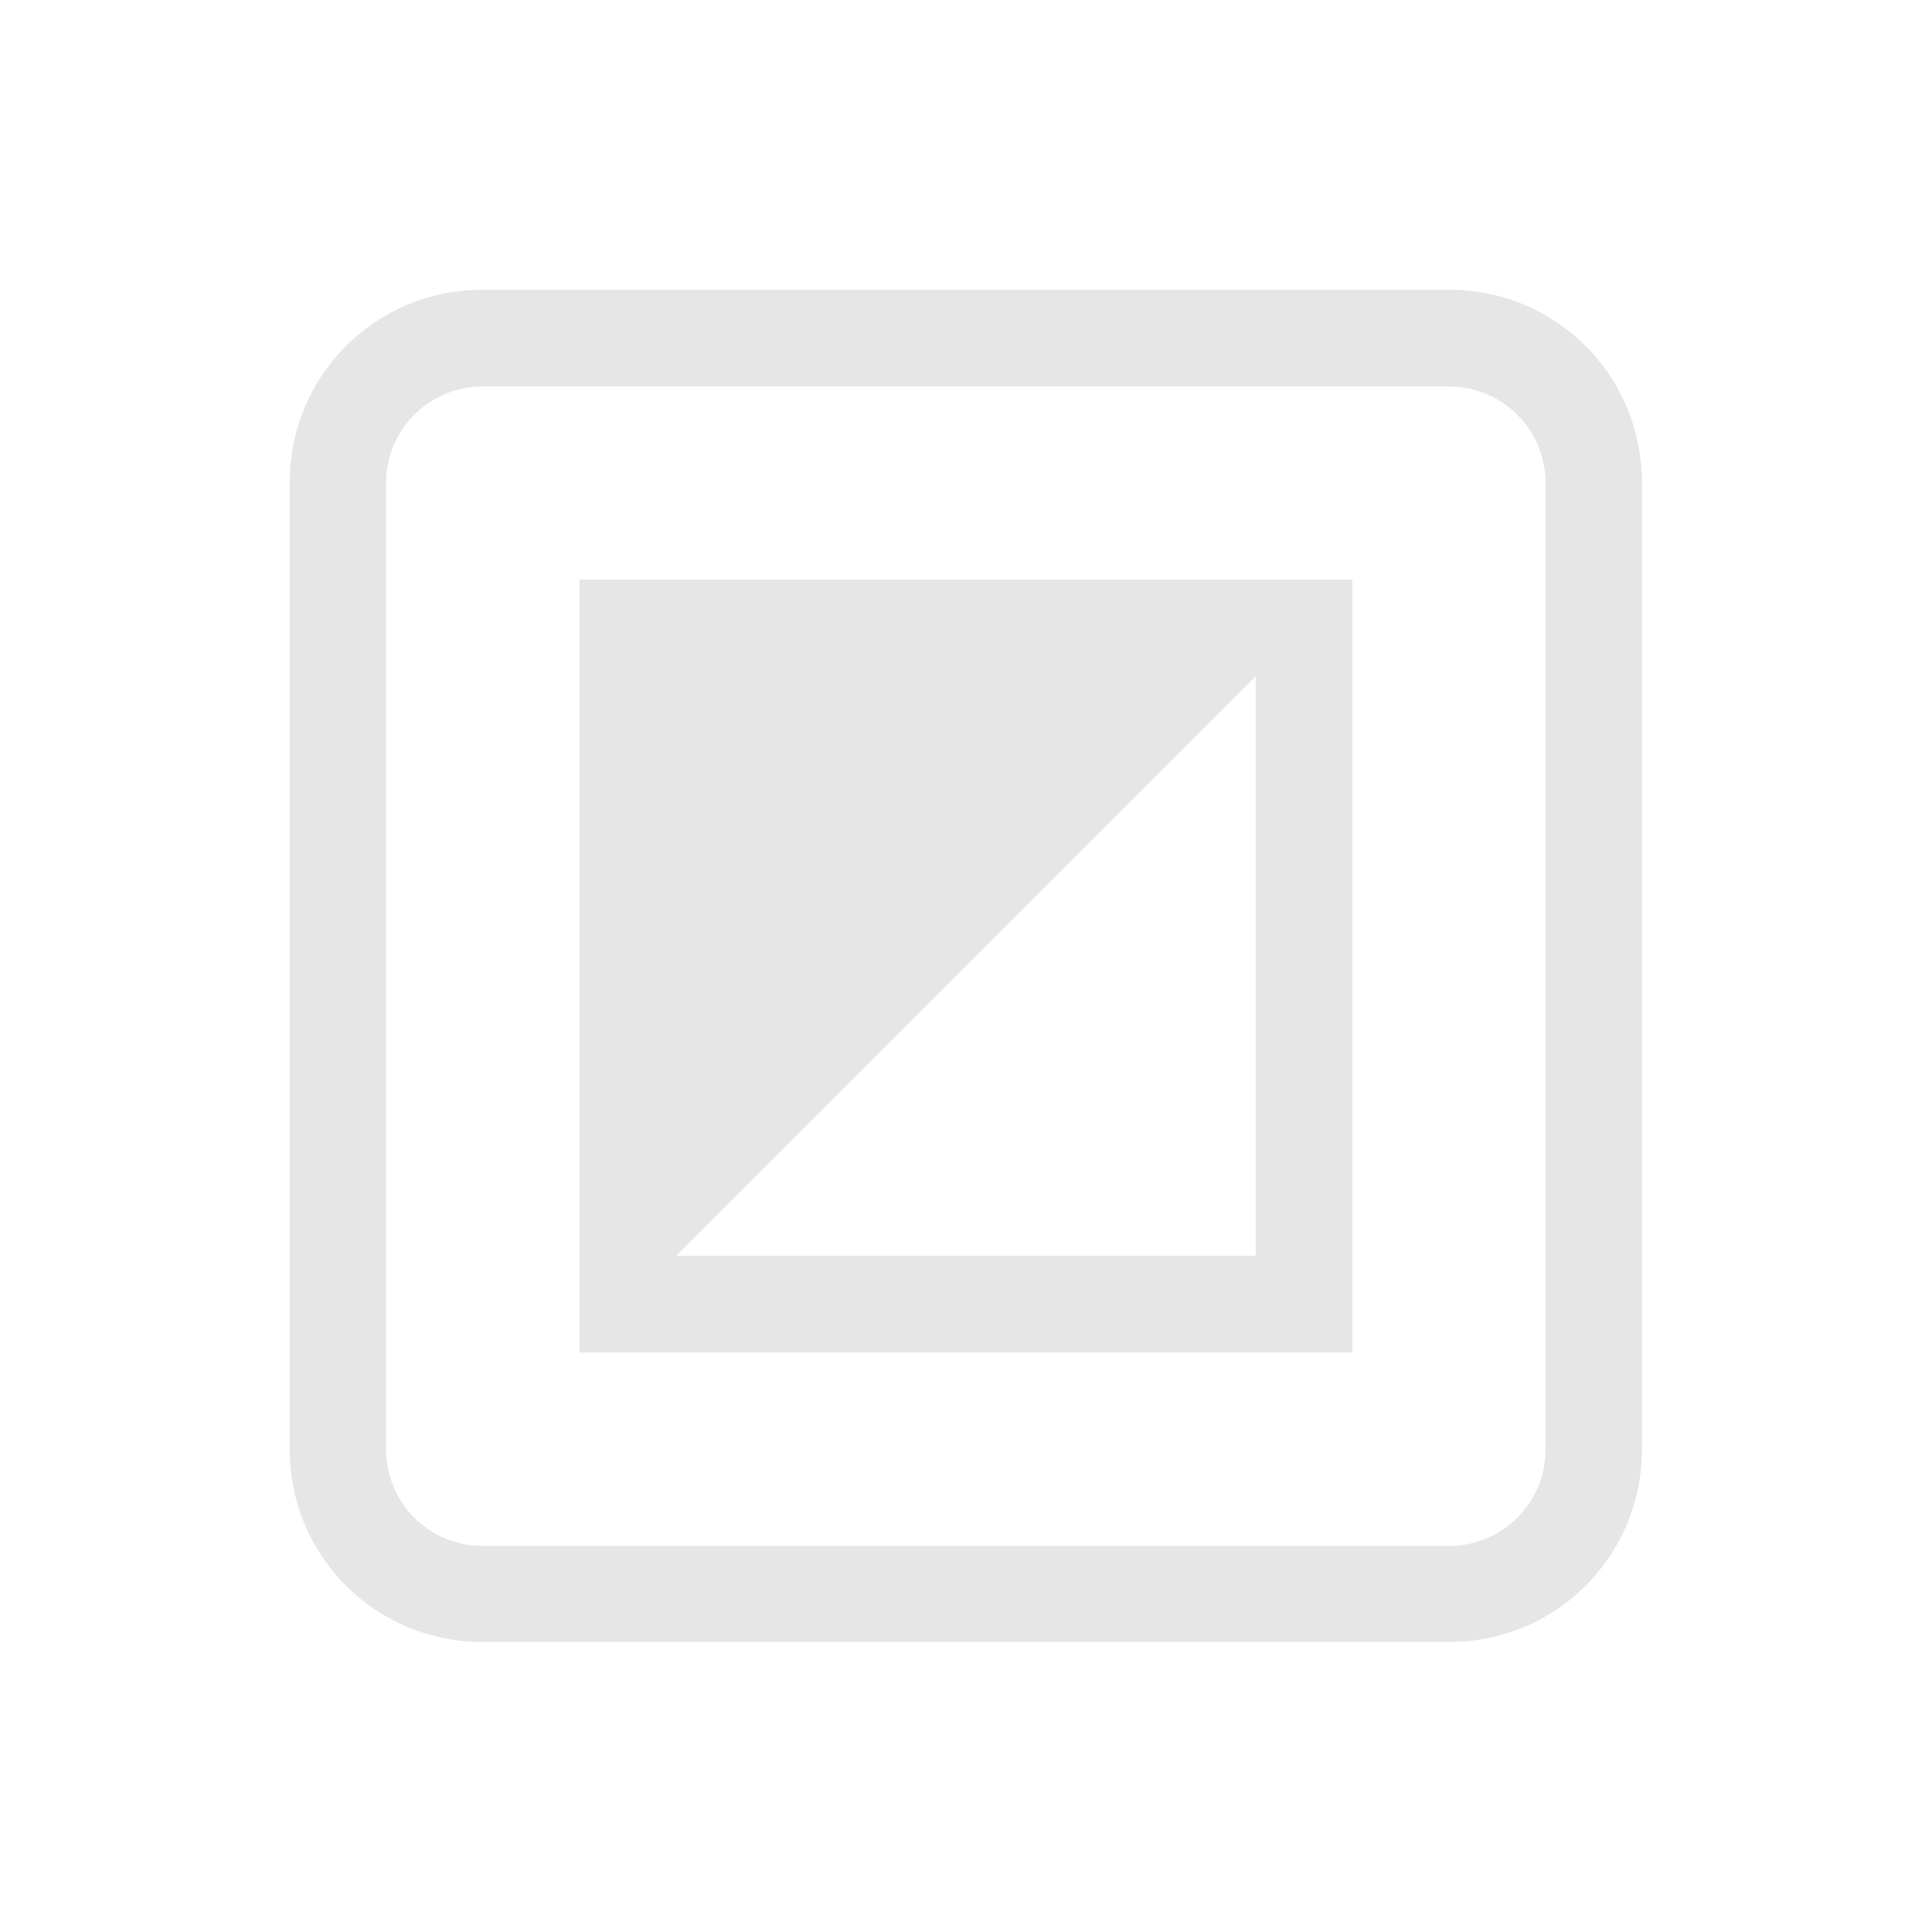
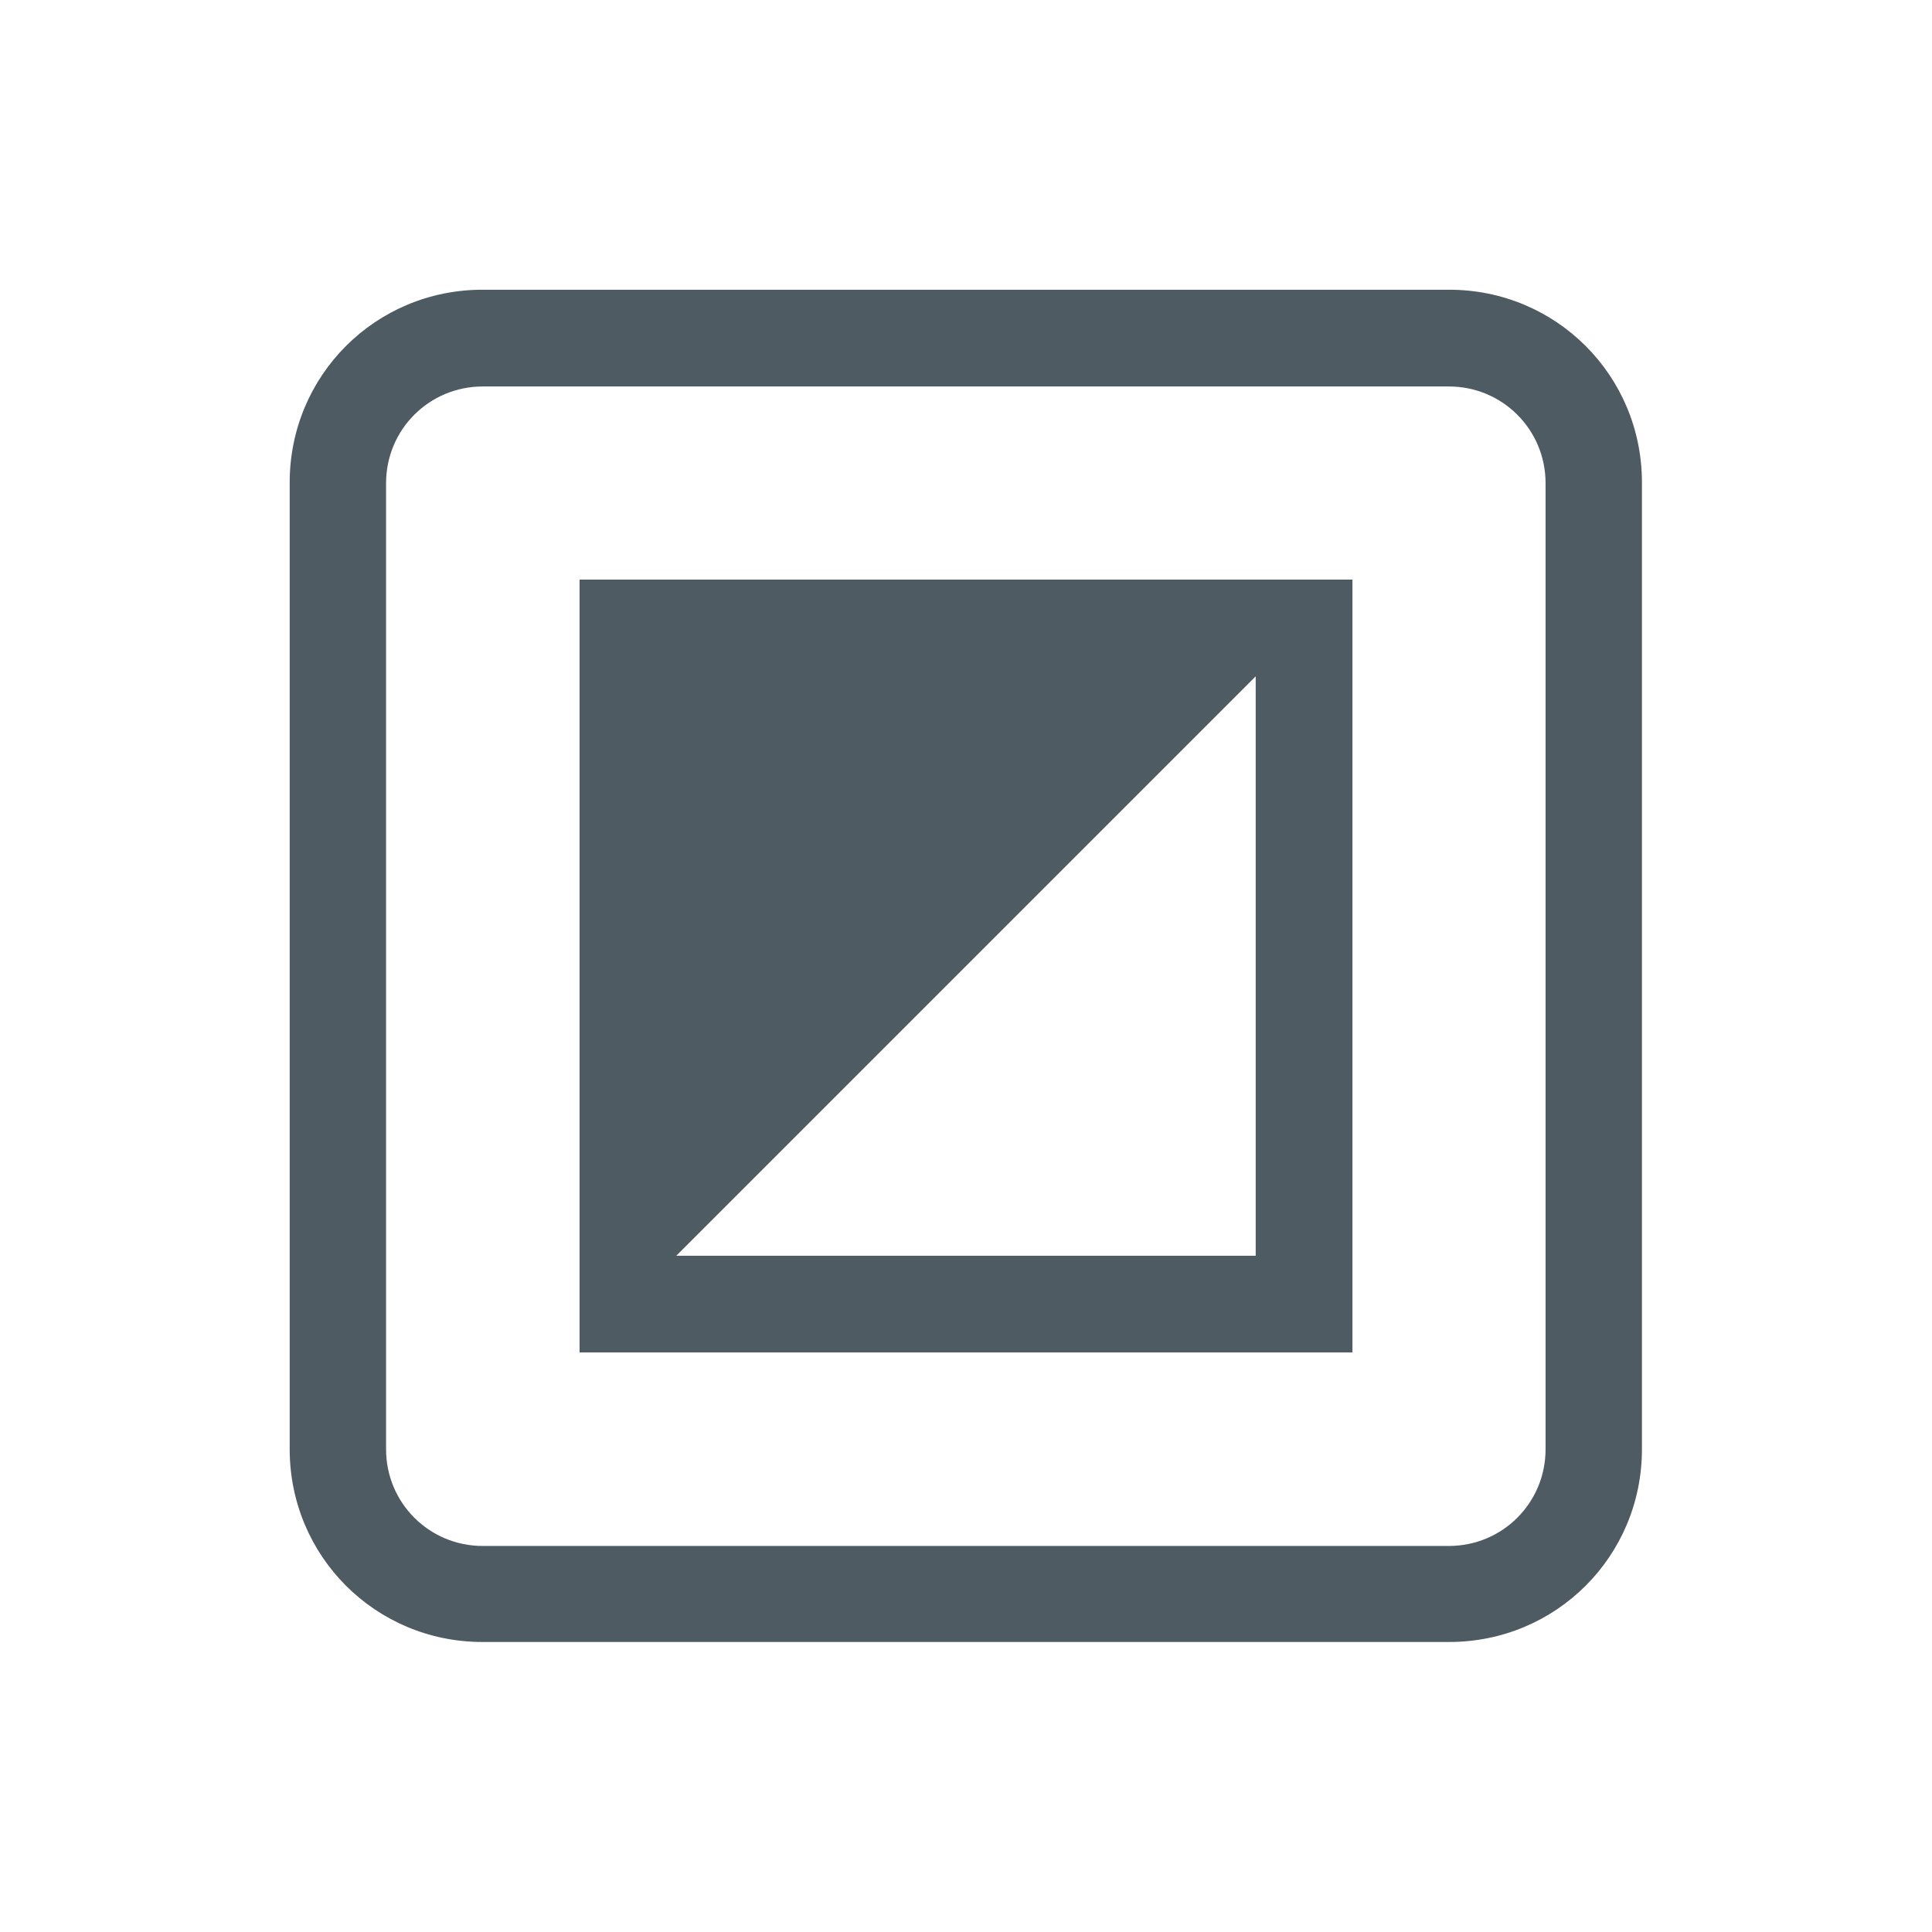
<svg xmlns="http://www.w3.org/2000/svg" width="20" height="20" viewBox="0 0 5.292 5.292" version="1.1" id="svg8">
  <defs id="defs2" />
  <g id="layer1" transform="translate(0,-291.7083)">
    <g transform="translate(47.3595,-89.69009)" id="layer1-3">
-       <path id="rect1954" d="m -46.038,382.192 c -0.293,0 -0.528,0.235 -0.528,0.528 v 2.648 c 0,0.293 0.235,0.528 0.528,0.528 h 2.648 c 0.293,0 0.528,-0.235 0.528,-0.528 v -2.648 c 0,-0.293 -0.235,-0.528 -0.528,-0.528 z m 10e-4,0.265 h 2.646 c 0.147,0 0.265,0.118 0.265,0.265 v 2.646 c 0,0.147 -0.118,0.265 -0.265,0.265 h -2.646 c -0.147,0 -0.265,-0.118 -0.265,-0.265 v -2.646 c 0,-0.147 0.118,-0.265 0.265,-0.265 z" style="opacity:1;fill:#e6e6e6;fill-opacity:1;stroke:#e6e6e6;stroke-width:0;stroke-linecap:square;stroke-linejoin:miter;stroke-miterlimit:4;stroke-dasharray:none;stroke-dashoffset:0;stroke-opacity:1;paint-order:stroke fill markers" />
-       <path style="opacity:1;fill:#e6e6e6;fill-opacity:1;stroke:#e6e6e6;stroke-width:0;stroke-linecap:square;stroke-linejoin:miter;stroke-miterlimit:4;stroke-dasharray:none;stroke-dashoffset:0;stroke-opacity:1;paint-order:stroke fill markers" d="m -45.772,382.986 v 2.117 h 2.117 v -2.117 z m 1.852,0.265 v 1.587 h -1.587 z" id="rect2118" />
+       <path id="rect1954" d="m -46.038,382.192 c -0.293,0 -0.528,0.235 -0.528,0.528 v 2.648 c 0,0.293 0.235,0.528 0.528,0.528 h 2.648 c 0.293,0 0.528,-0.235 0.528,-0.528 v -2.648 c 0,-0.293 -0.235,-0.528 -0.528,-0.528 z m 10e-4,0.265 h 2.646 c 0.147,0 0.265,0.118 0.265,0.265 v 2.646 c 0,0.147 -0.118,0.265 -0.265,0.265 h -2.646 c -0.147,0 -0.265,-0.118 -0.265,-0.265 v -2.646 c 0,-0.147 0.118,-0.265 0.265,-0.265 z" style="opacity:1;fill:#4f5b62;fill-opacity:1;stroke:#4f5b62;stroke-width:0;stroke-linecap:square;stroke-linejoin:miter;stroke-miterlimit:4;stroke-dasharray:none;stroke-dashoffset:0;stroke-opacity:1;paint-order:stroke fill markers" />
+       <path style="opacity:1;fill:#4f5b62;fill-opacity:1;stroke:#4f5b62;stroke-width:0;stroke-linecap:square;stroke-linejoin:miter;stroke-miterlimit:4;stroke-dasharray:none;stroke-dashoffset:0;stroke-opacity:1;paint-order:stroke fill markers" d="m -45.772,382.986 v 2.117 h 2.117 v -2.117 z m 1.852,0.265 v 1.587 h -1.587 z" id="rect2118" />
    </g>
    <g id="g847" transform="matrix(0.05207439,0,0,0.05207453,-0.9012516,282.412)">
      <g id="g851">
        <g id="g1059" transform="matrix(1.998622,0,0,1.998619,17.32448,-313.5231)">
          <path style="opacity:1;fill:none;fill-opacity:0.494;stroke:#ffffff00;stroke-width:0.07;stroke-linecap:round;stroke-linejoin:round;stroke-miterlimit:4;stroke-dasharray:none;stroke-dashoffset:0;stroke-opacity:1;paint-order:stroke fill markers" d="M 25.4,271.6 -8.0000008e-7,246.2 H 50.8 Z" id="path883" />
          <path id="path880" d="m 25.4,271.6 25.4,25.4 H 0 Z" style="opacity:1;fill:none;fill-opacity:0.494;stroke:#ffffff00;stroke-width:0.07;stroke-linecap:round;stroke-linejoin:round;stroke-miterlimit:4;stroke-dasharray:none;stroke-dashoffset:0;stroke-opacity:1;paint-order:stroke fill markers" />
          <rect ry="5.053" y="253.849" x="7.649" height="35.529" width="35.529" id="rect870" style="opacity:1;fill:none;fill-opacity:0.494;stroke:#ffffff00;stroke-width:0.062;stroke-linecap:round;stroke-linejoin:round;stroke-miterlimit:4;stroke-dasharray:none;stroke-dashoffset:0;stroke-opacity:1;paint-order:stroke fill markers" />
          <circle r="25.397" cy="271.6" cx="25.4" id="path872" style="opacity:1;fill:none;fill-opacity:0.494;stroke:#ffffff00;stroke-width:0.076;stroke-linecap:round;stroke-linejoin:round;stroke-miterlimit:4;stroke-dasharray:none;stroke-dashoffset:0;stroke-opacity:1;paint-order:stroke fill markers" />
          <circle transform="rotate(-45)" cx="-174.09" cy="210.011" r="12.656" id="path876" style="opacity:1;fill:none;fill-opacity:0.494;stroke:#ffffff00;stroke-width:0.074;stroke-linecap:round;stroke-linejoin:round;stroke-miterlimit:4;stroke-dasharray:none;stroke-dashoffset:0;stroke-opacity:1;paint-order:stroke fill markers" />
          <path id="path904" d="m 25.4,271.6 -25.4,25.4 v -50.8 z" style="opacity:1;fill:none;fill-opacity:0.494;stroke:#ffffff00;stroke-width:0.07;stroke-linecap:round;stroke-linejoin:round;stroke-miterlimit:4;stroke-dasharray:none;stroke-dashoffset:0;stroke-opacity:1;paint-order:stroke fill markers" />
          <path style="opacity:1;fill:none;fill-opacity:0.494;stroke:#ffffff00;stroke-width:0.07;stroke-linecap:round;stroke-linejoin:round;stroke-miterlimit:4;stroke-dasharray:none;stroke-dashoffset:0;stroke-opacity:1;paint-order:stroke fill markers" d="m 25.4,271.6 25.4,-25.4 v 50.8 z" id="path906" />
          <rect ry="5.051" y="256.393" x="2.566" height="30.44" width="45.694" id="rect837" style="opacity:1;fill:none;fill-opacity:0.494;stroke:#ffffff00;stroke-width:0.066;stroke-linecap:round;stroke-linejoin:round;stroke-miterlimit:4;stroke-dasharray:none;stroke-dashoffset:0;stroke-opacity:1;paint-order:stroke fill markers" />
          <rect style="opacity:1;fill:none;fill-opacity:0.494;stroke:#ffffff00;stroke-width:0.066;stroke-linecap:round;stroke-linejoin:round;stroke-miterlimit:4;stroke-dasharray:none;stroke-dashoffset:0;stroke-opacity:1;paint-order:stroke fill markers" id="rect831" width="45.694" height="30.441" x="248.766" y="-40.633" ry="5.051" transform="rotate(90)" />
        </g>
      </g>
    </g>
    <path style="opacity:1;fill:#ffc107;fill-opacity:1;stroke:none;stroke-width:0.386;stroke-miterlimit:4;stroke-dasharray:none;stroke-opacity:1" d="m 50.206,401.677 c 110.217,0.713 55.109,0.356 0,0 z" id="rect997" />
  </g>
</svg>
